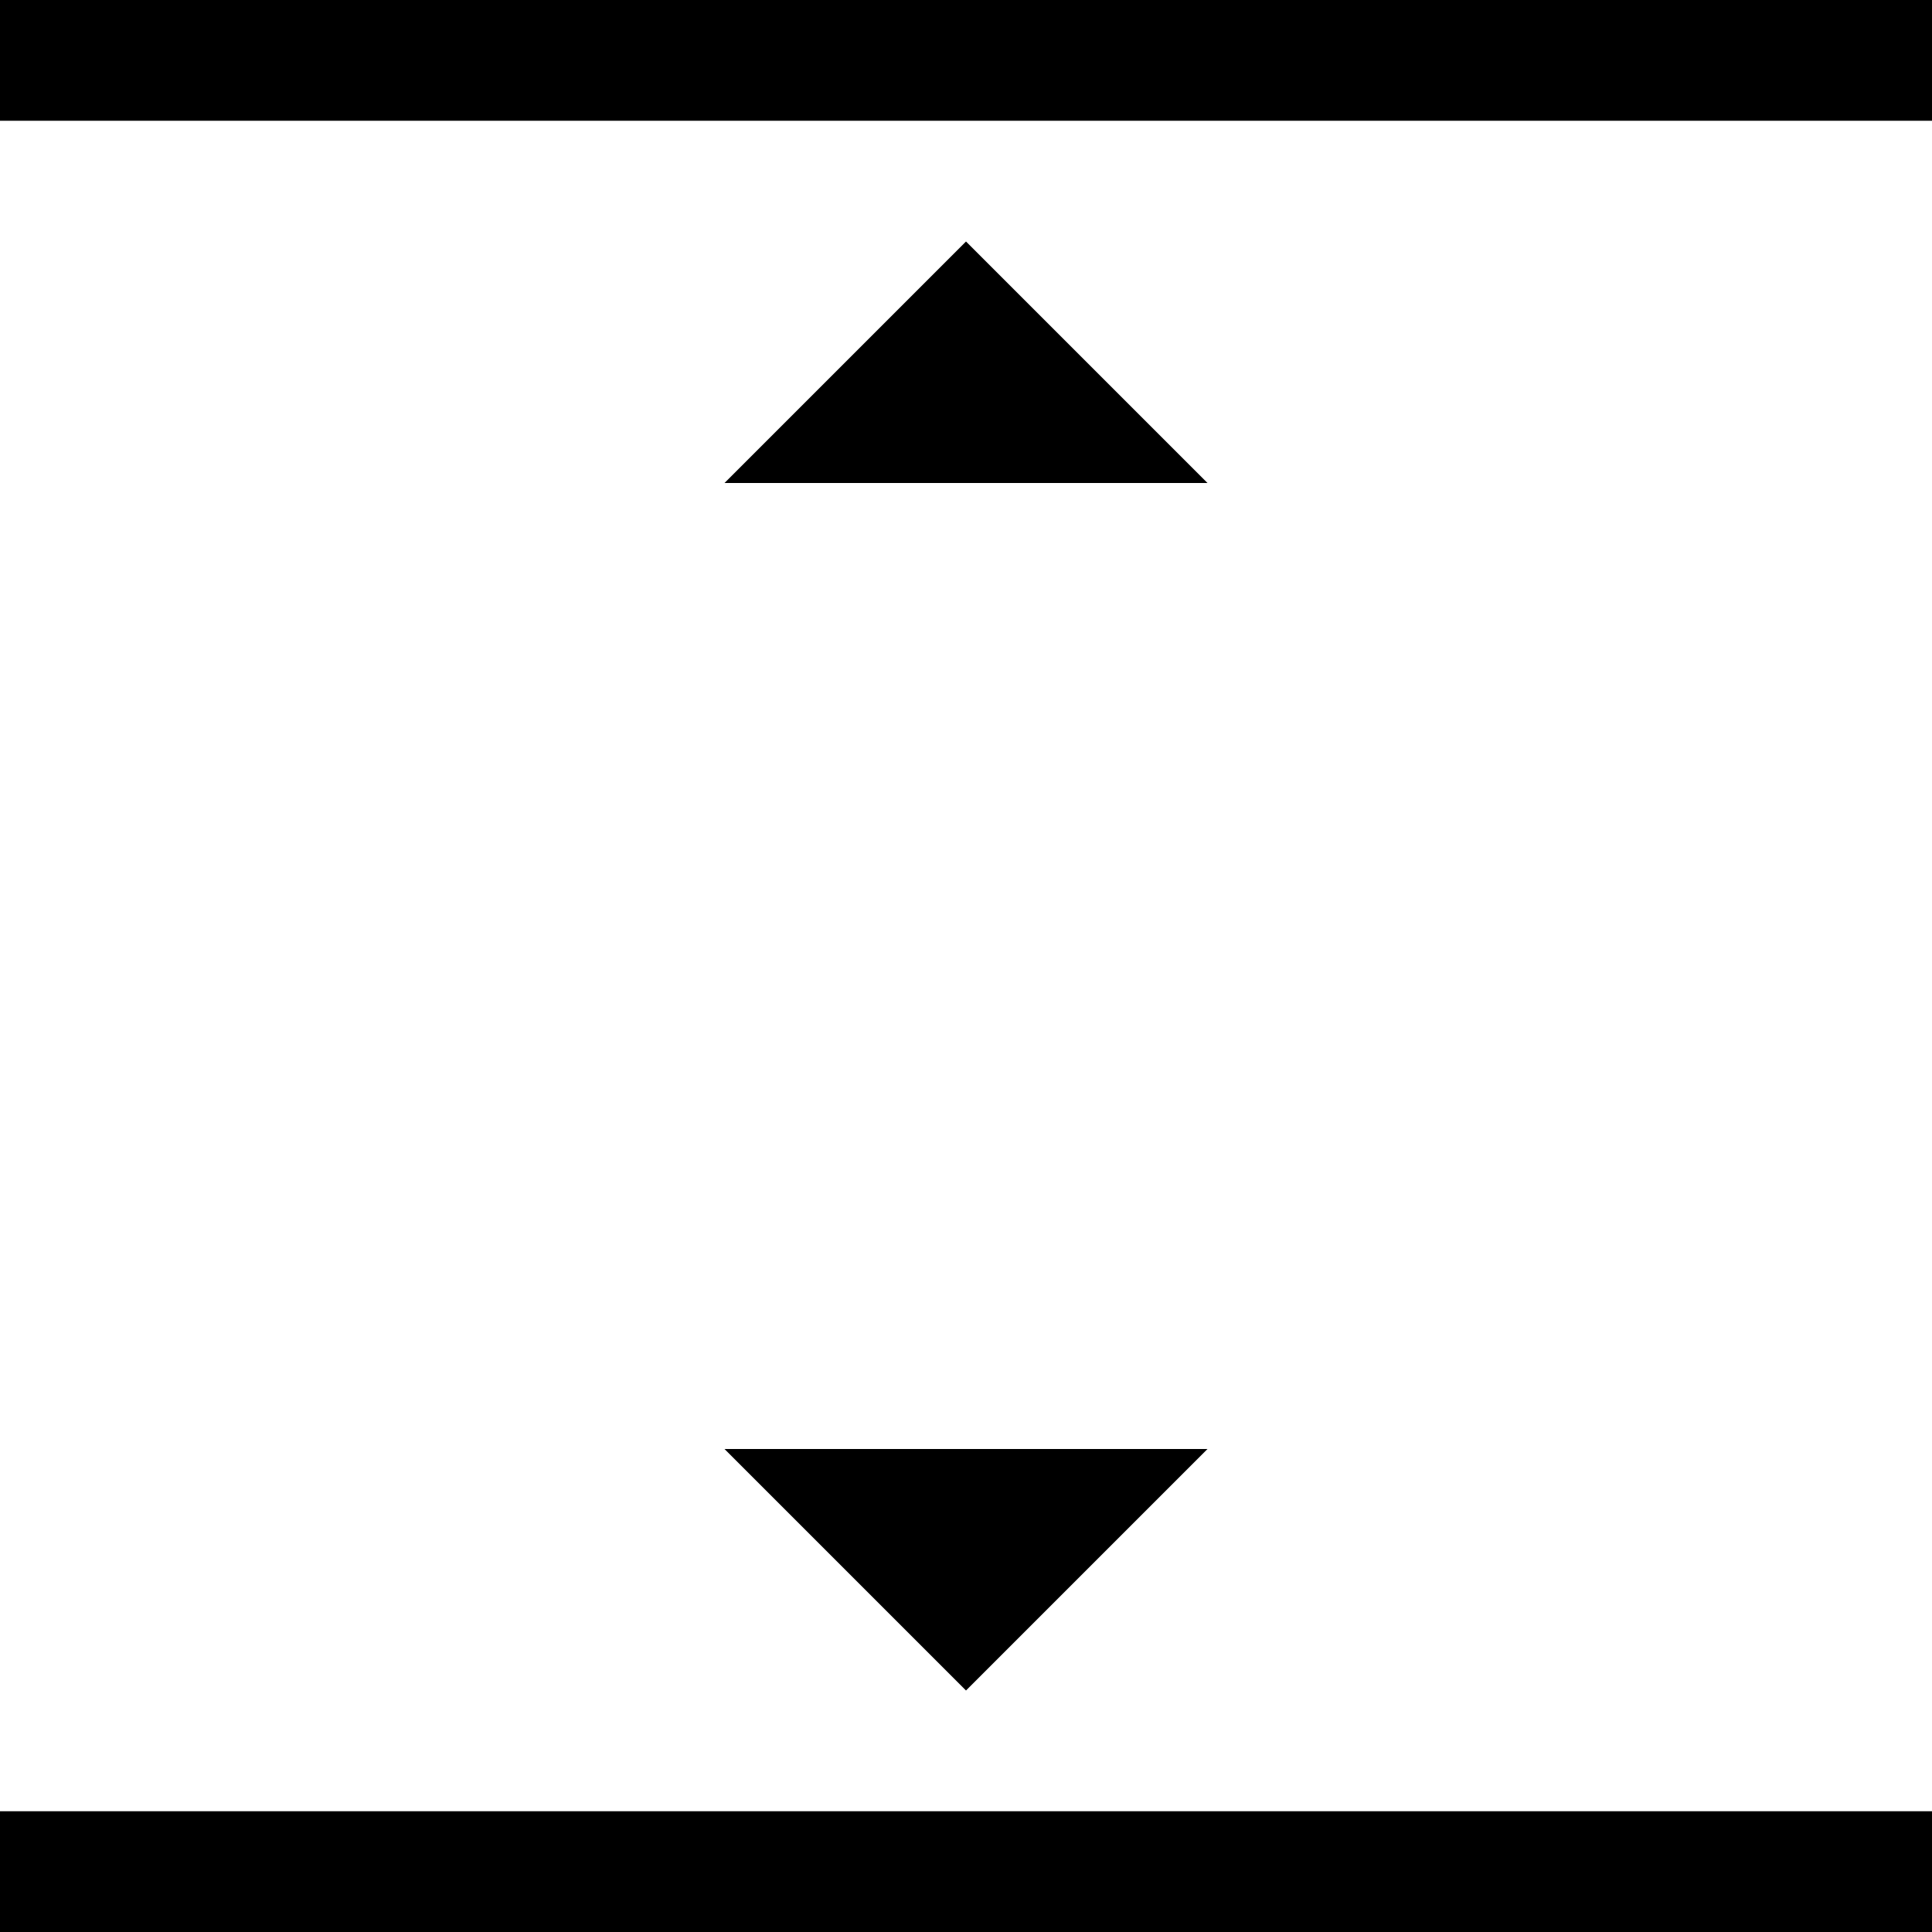
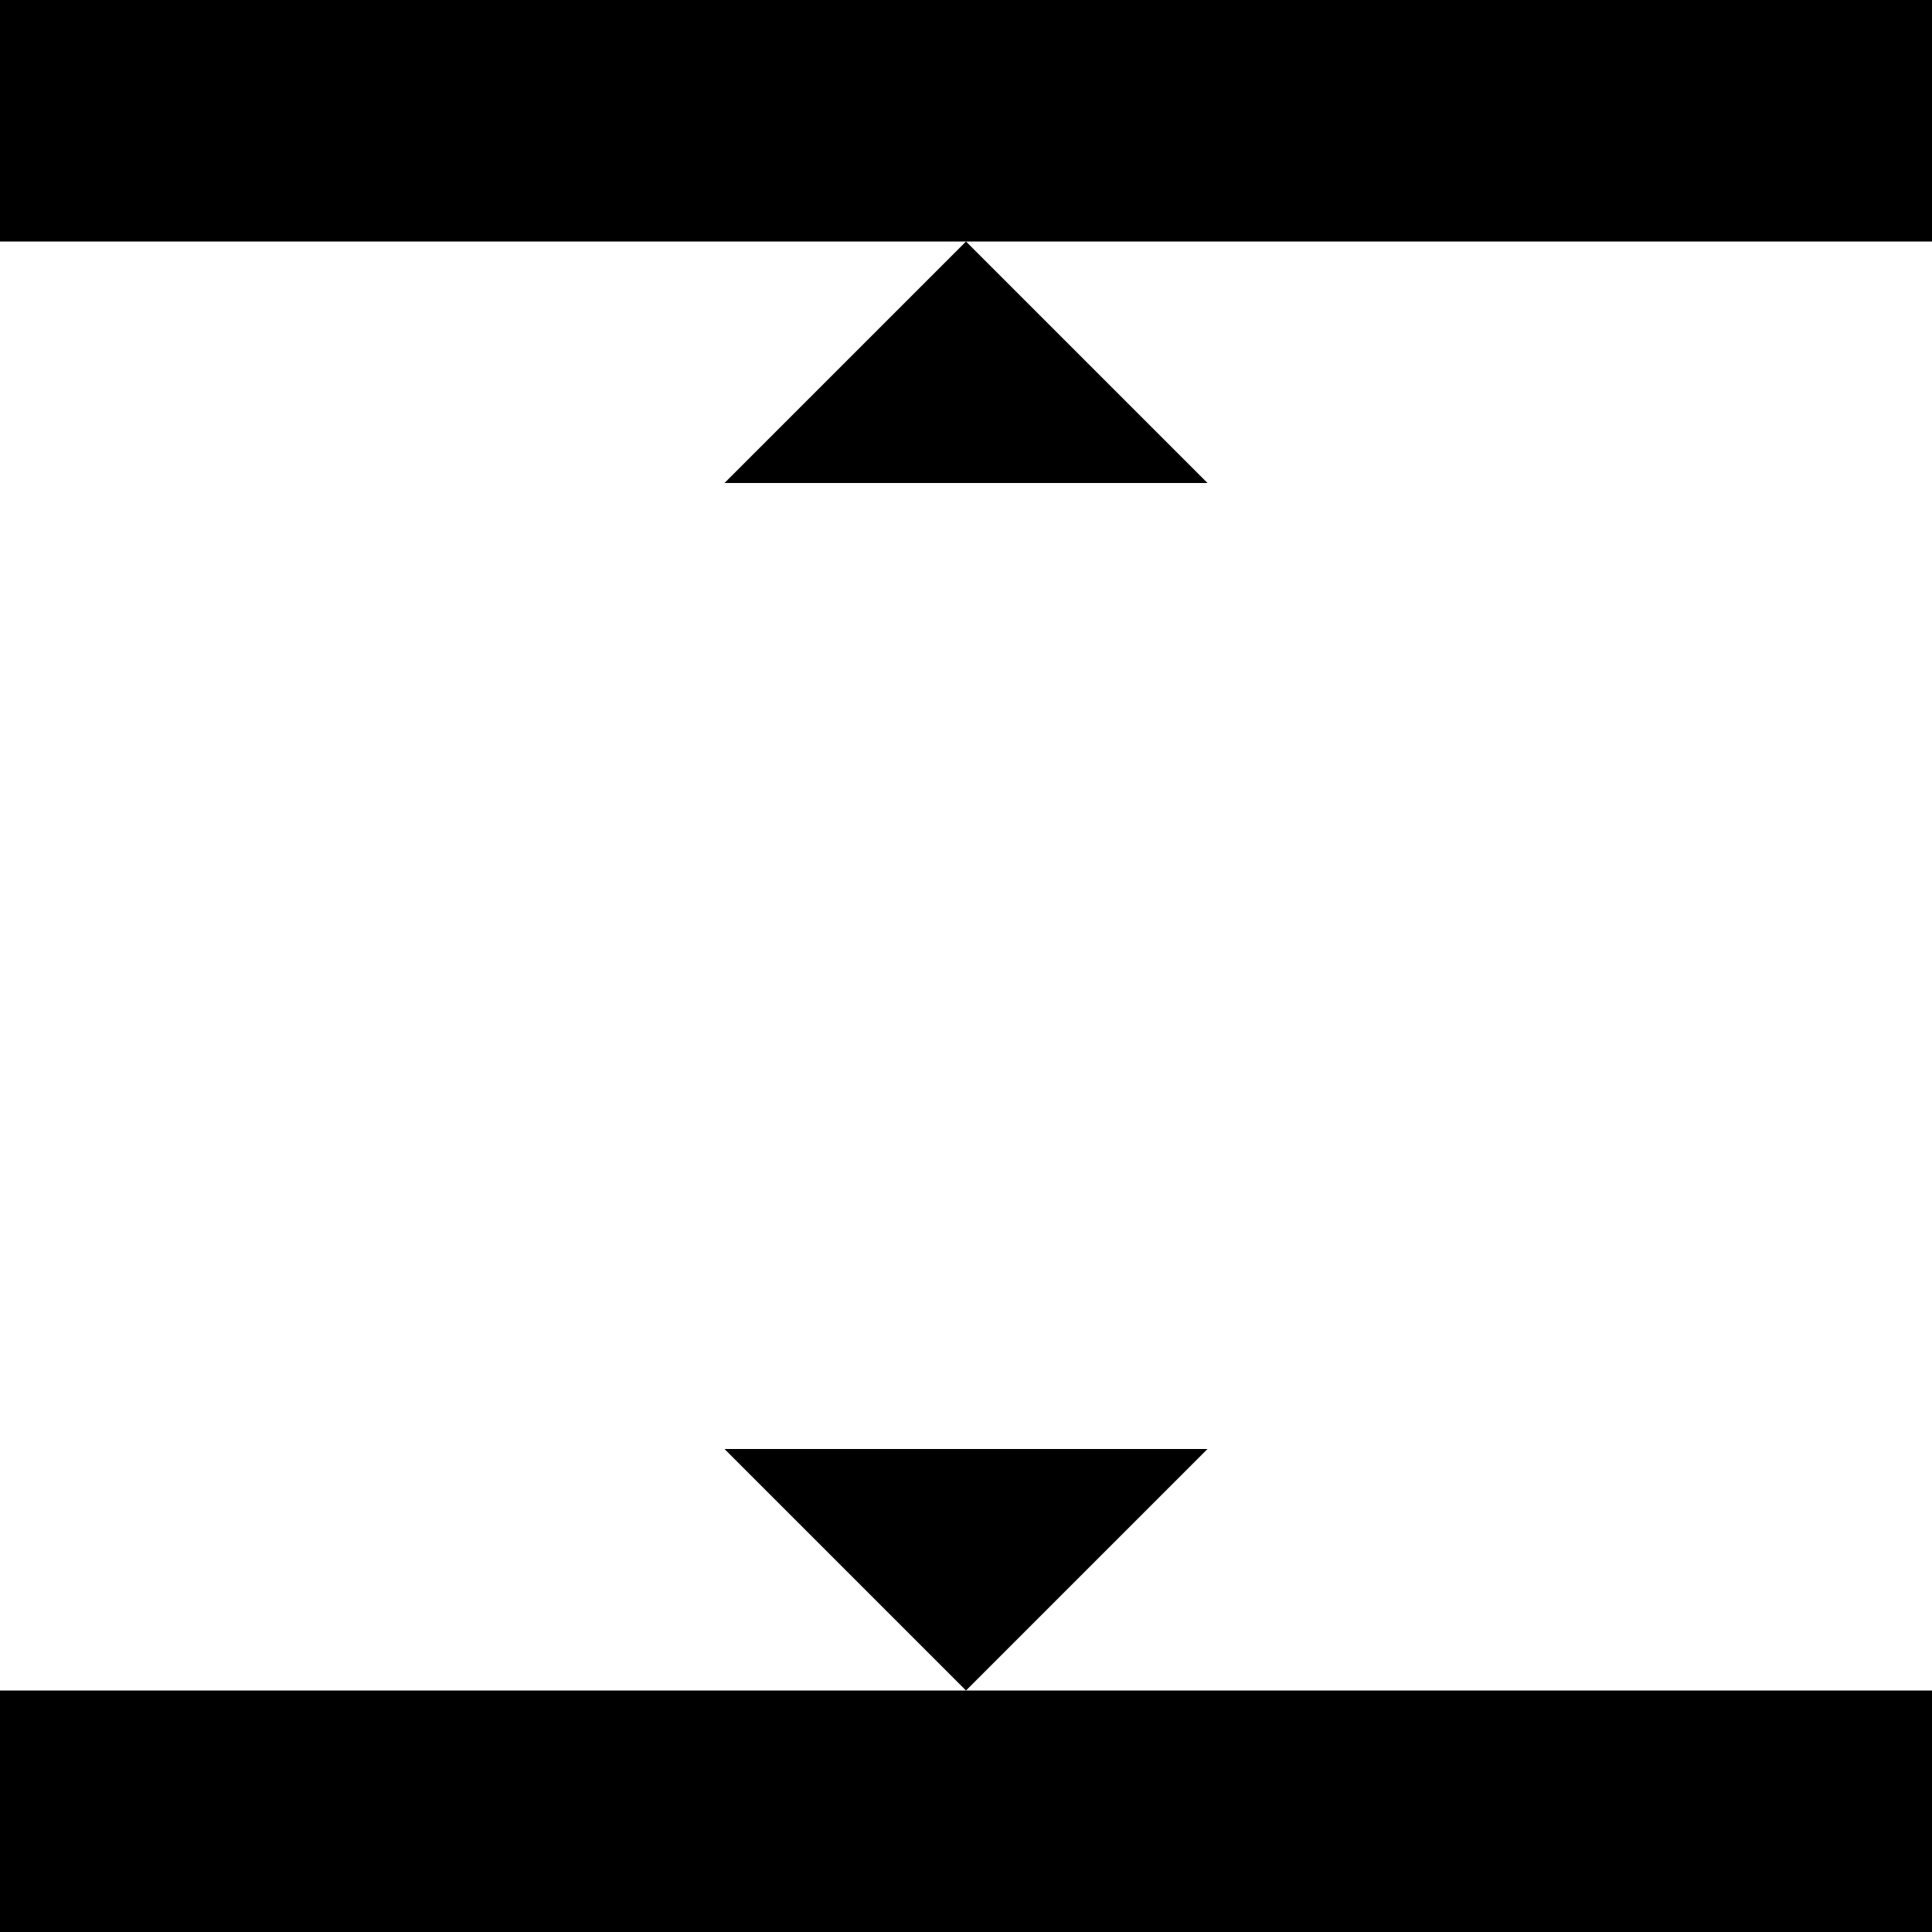
<svg xmlns="http://www.w3.org/2000/svg" width="1024" height="1024" viewBox="0 0 1024 1024" id="svg3353" version="1.1">
  <defs id="defs3355" />
  <g id="layer1" transform="translate(0,-28.36216)">
    <g transform="matrix(0,1.044898,-1,0,812.7,17.91318)" id="g38">
      <g id="g6">
-         <path style="stroke-width:1.022" d="M 0,0 V 1024 H 64 V 0 Z m 960,0 v 1024 h 64 V 0 Z M 256,384 128,512 256,640 Z m 512,0 V 640 L 896,512 Z" transform="matrix(0.9570312,0,0,1,10,-211.3)" id="path4" />
+         <path style="stroke-width:1.022" d="M 0,0 V 1024 H 128 V 0 Z m 896,0 v 1024 h 128 V 0 Z M 256,384 128,512 256,640 Z m 512,0 V 640 L 896,512 Z" transform="matrix(0.9570312,0,0,1,10,-211.3)" id="path4" />
      </g>
      <g id="g8" />
      <g id="g10" />
      <g id="g12" />
      <g id="g14" />
      <g id="g16" />
      <g id="g18" />
      <g id="g20" />
      <g id="g22" />
      <g id="g24" />
      <g id="g26" />
      <g id="g28" />
      <g id="g30" />
      <g id="g32" />
      <g id="g34" />
      <g id="g36" />
    </g>
  </g>
</svg>
